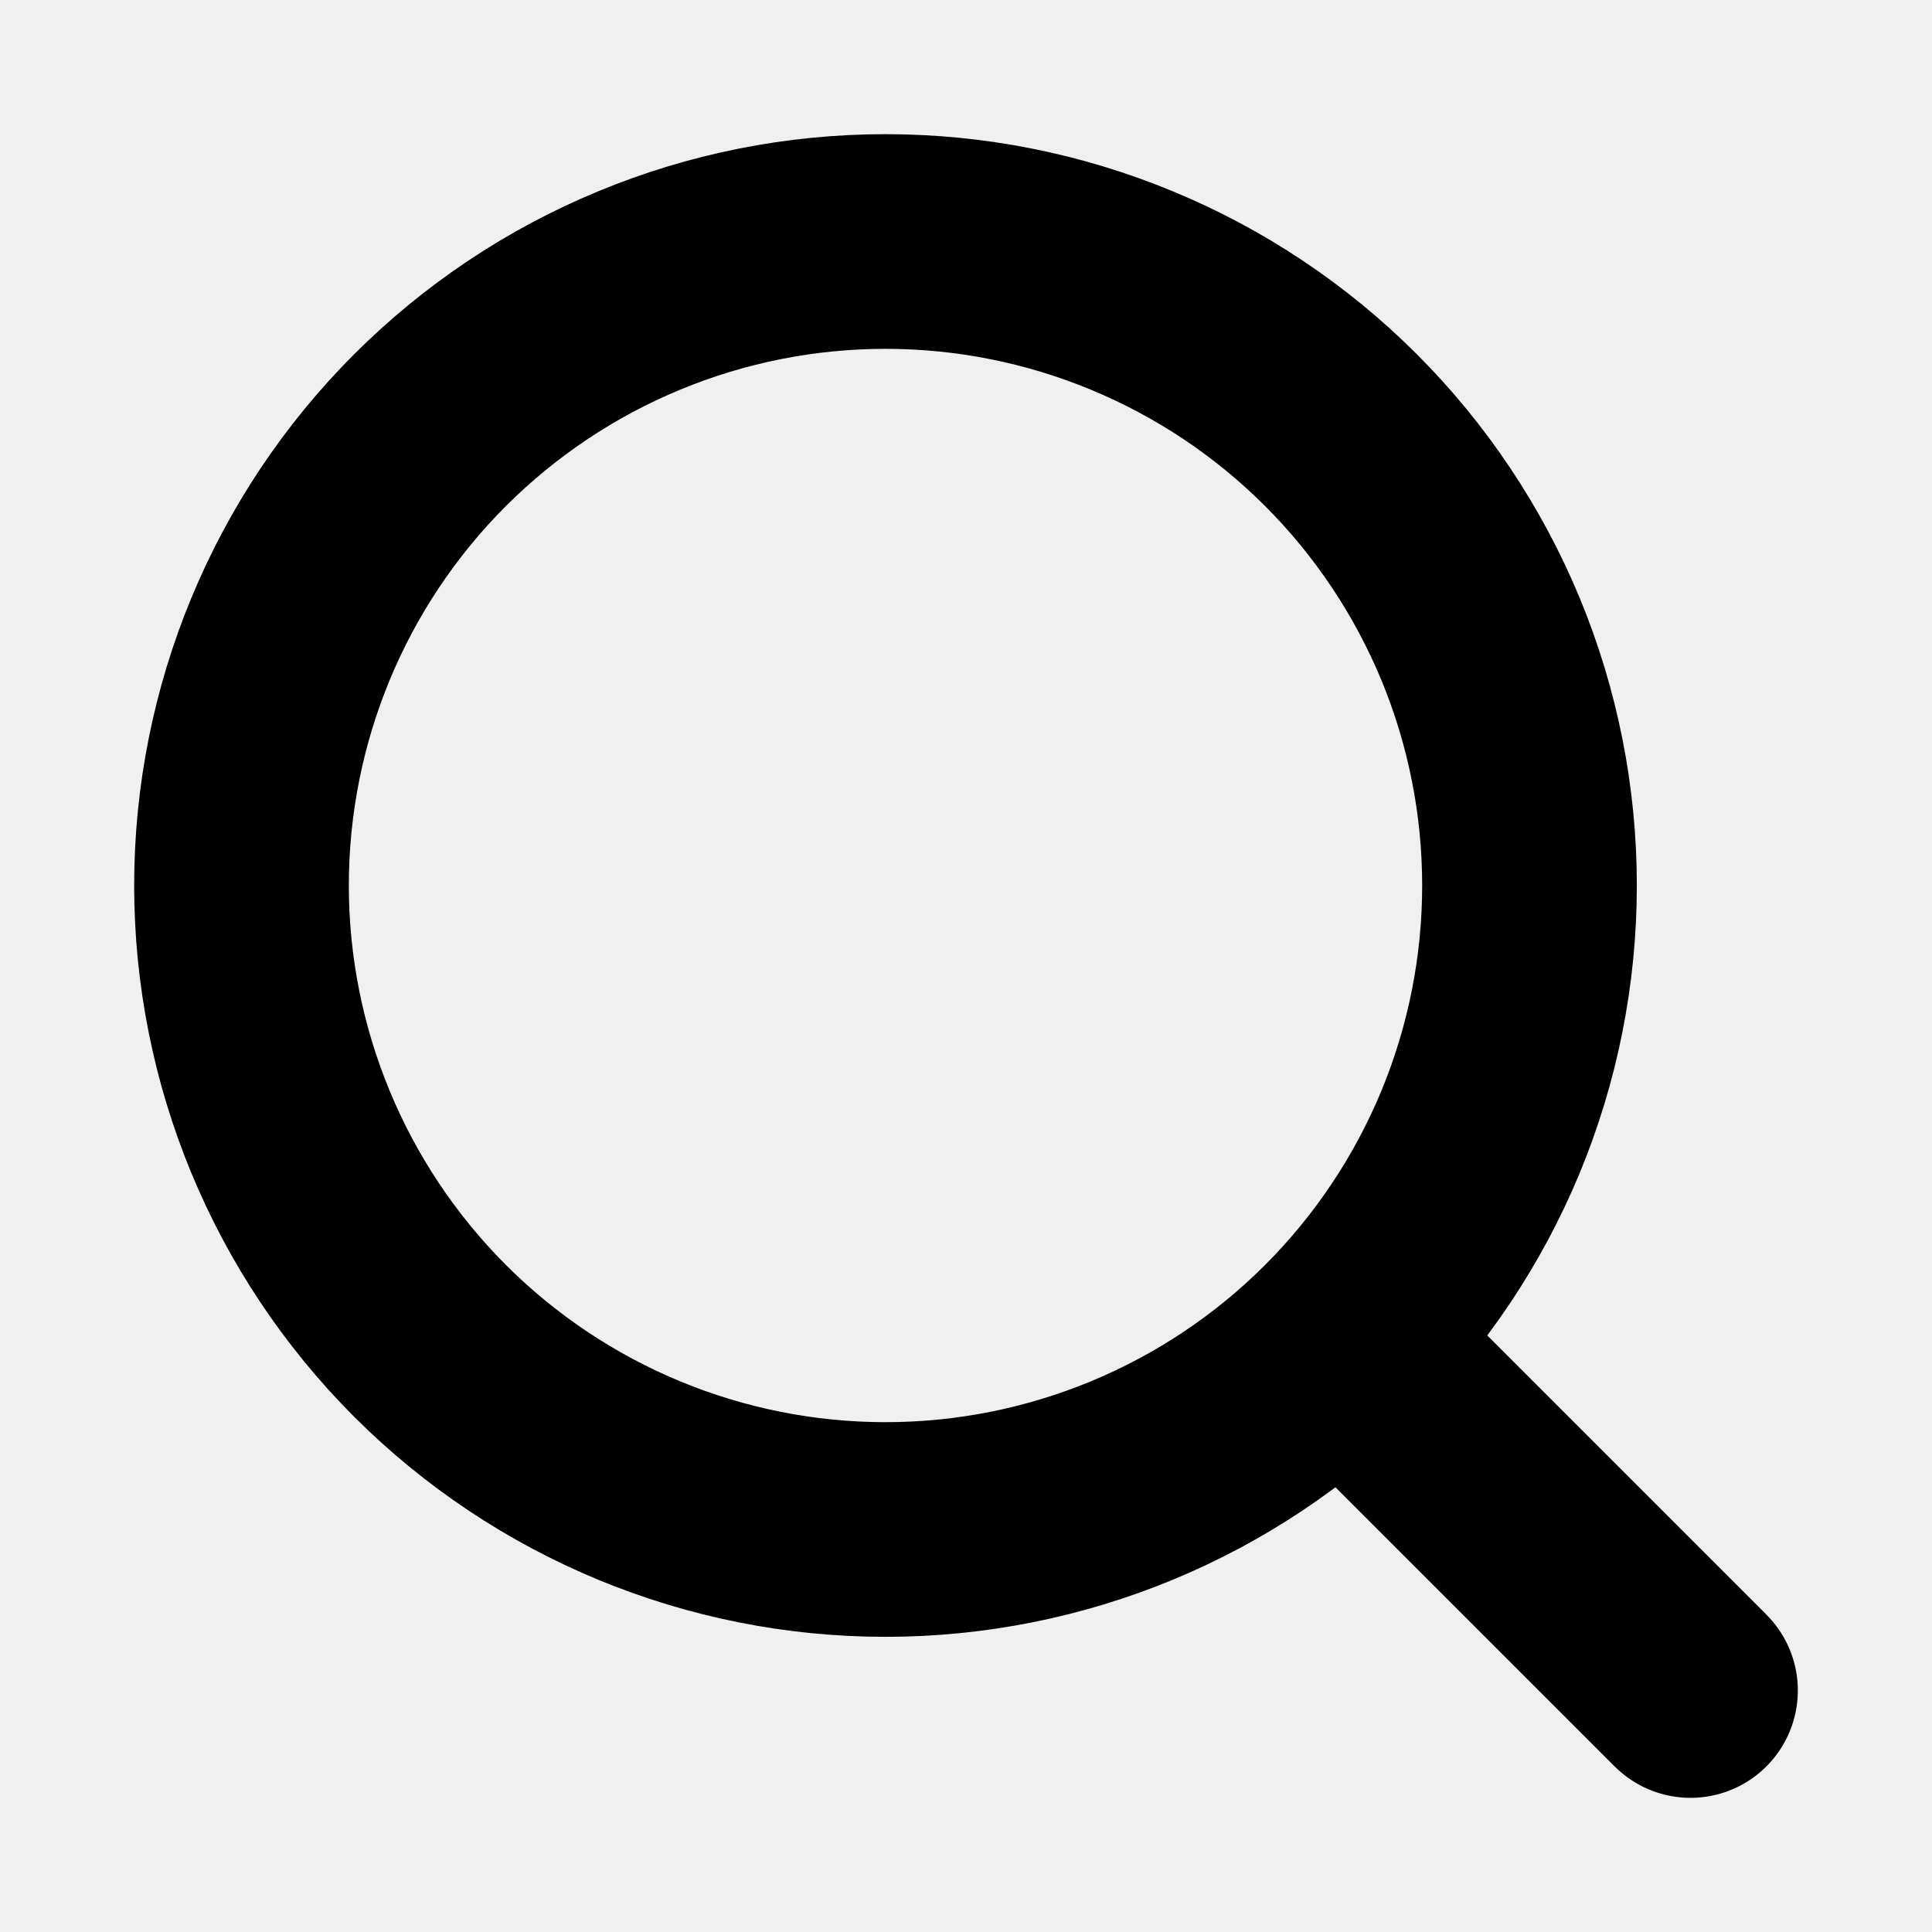
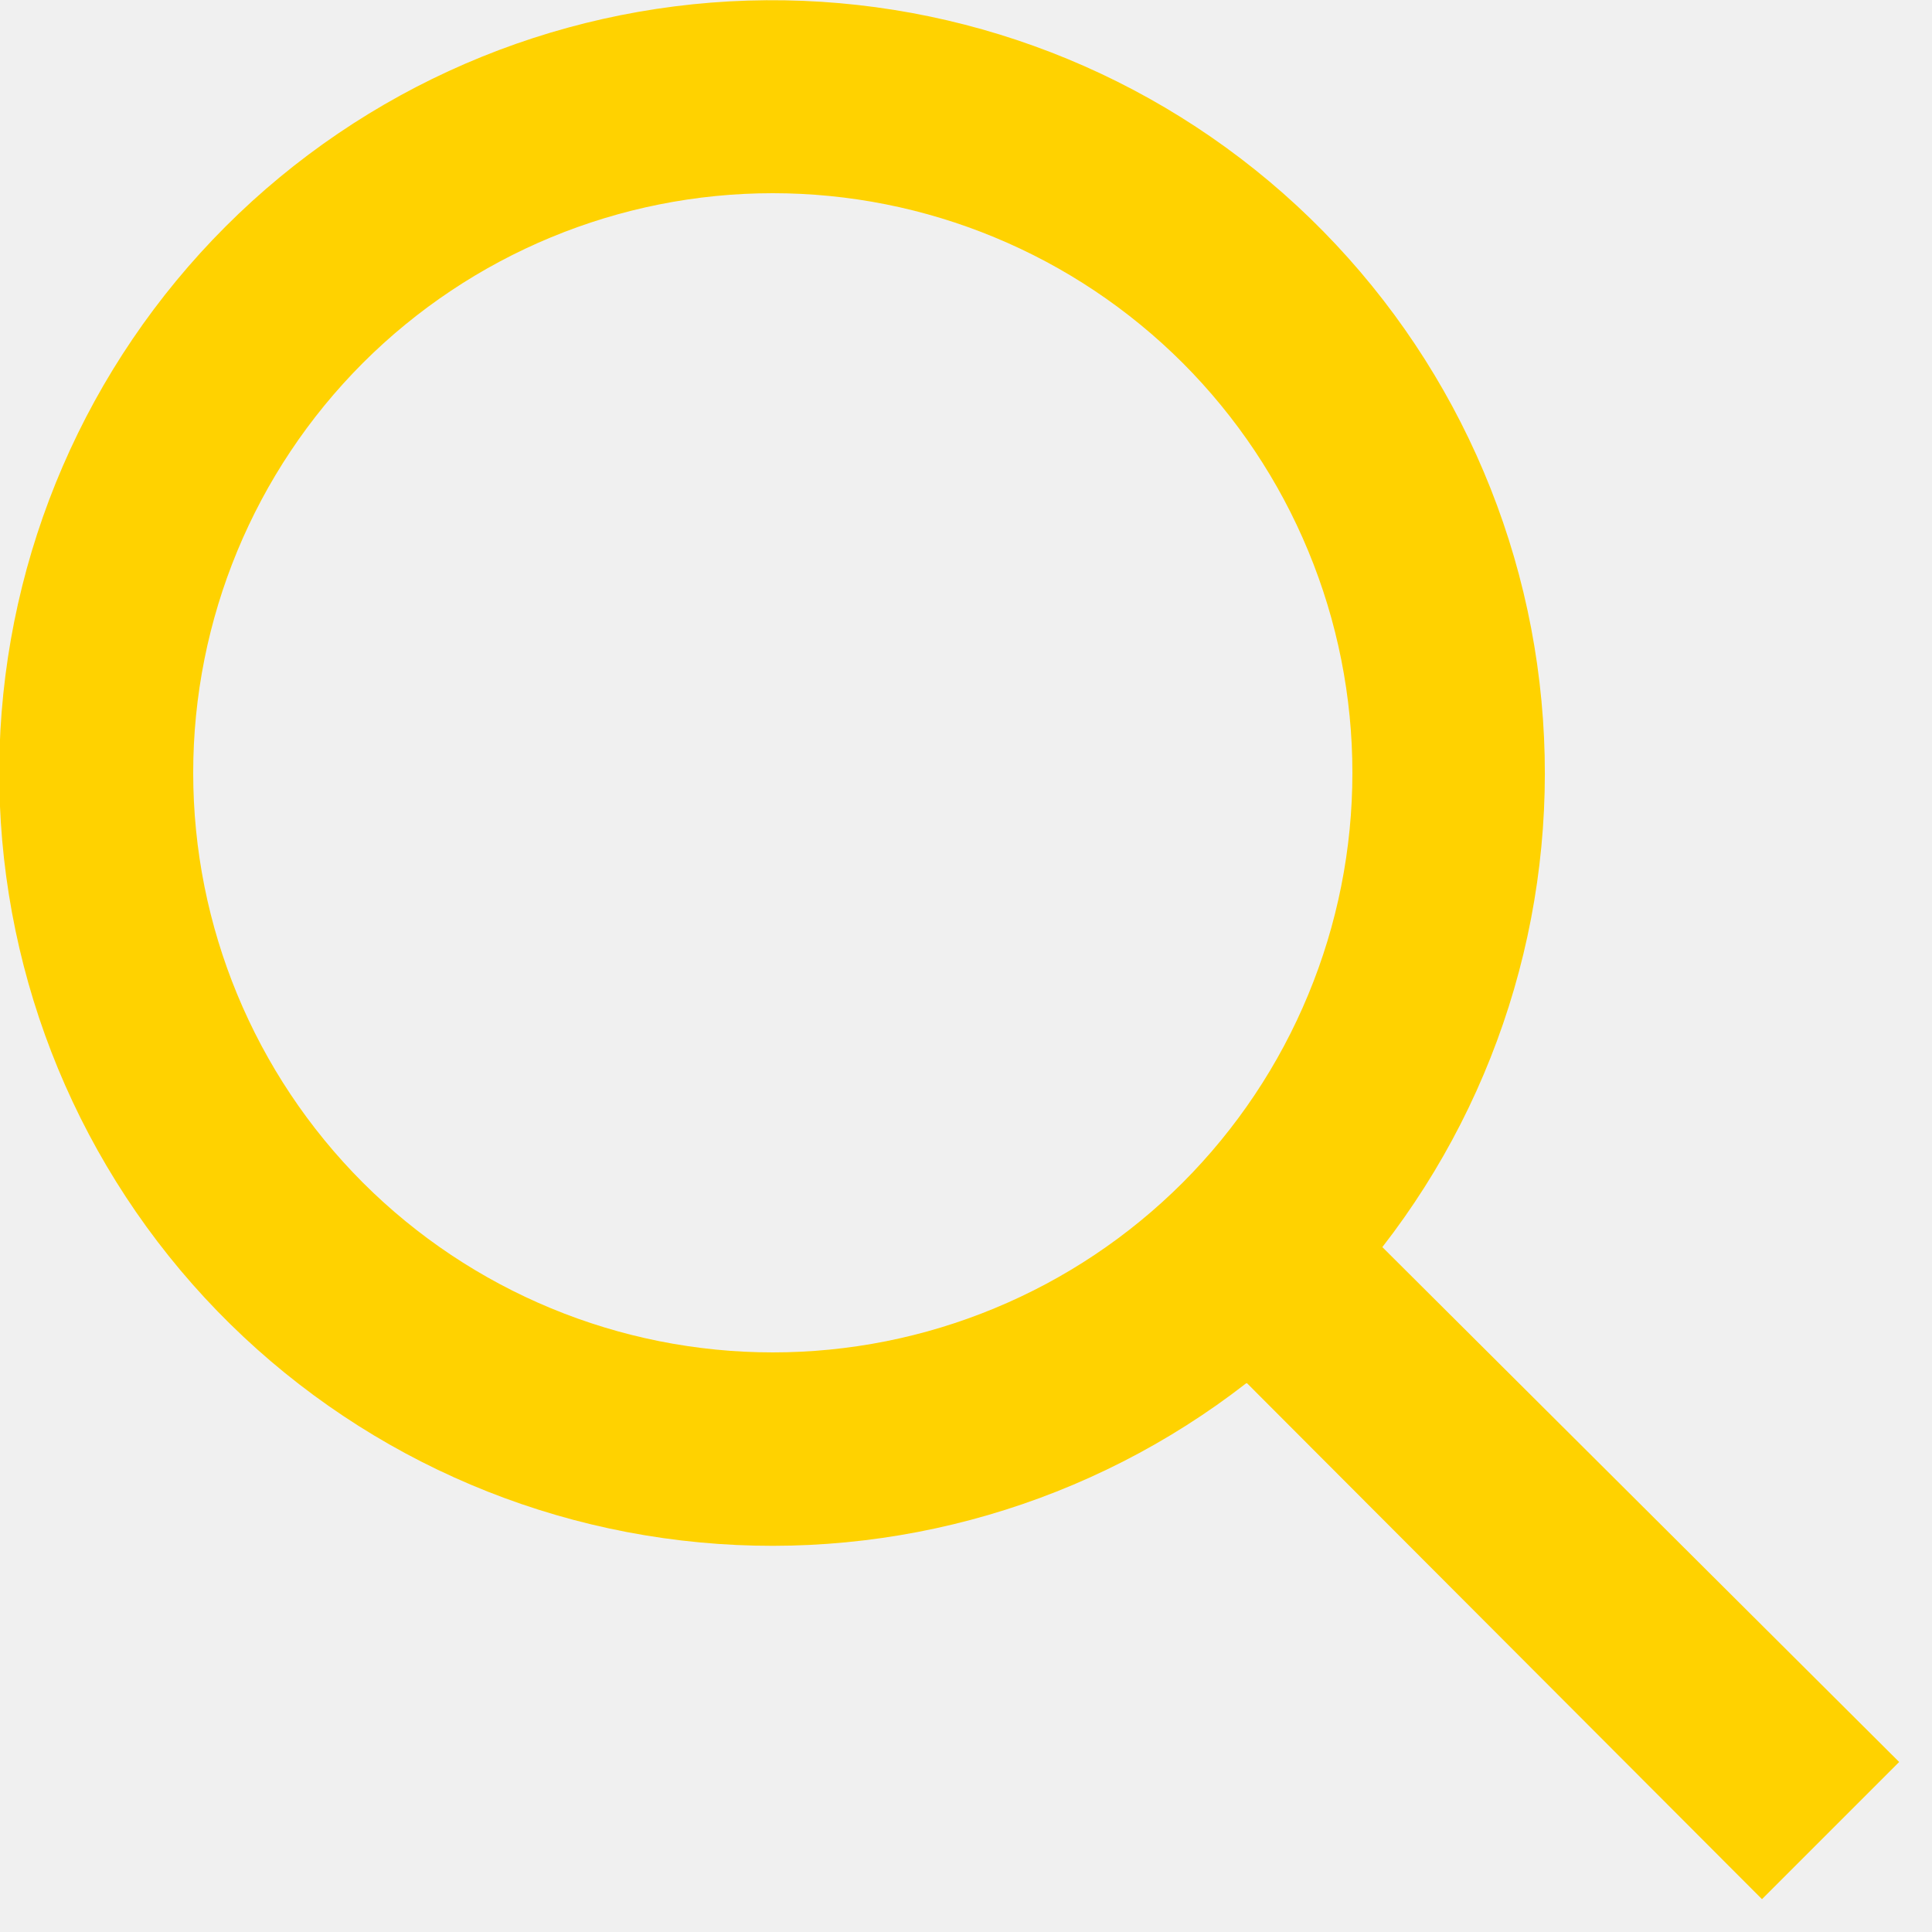
- <svg xmlns="http://www.w3.org/2000/svg" width="18" height="18" viewBox="0 0 18 18" fill="none">
-   <path d="M15.75 15.75L12.493 12.493M12.493 12.493C13.05 11.936 13.492 11.274 13.794 10.546C14.095 9.818 14.25 9.038 14.25 8.25C14.25 7.462 14.095 6.682 13.794 5.954C13.492 5.226 13.05 4.564 12.493 4.007C11.936 3.45 11.274 3.008 10.546 2.707C9.818 2.405 9.038 2.25 8.25 2.25C7.462 2.25 6.682 2.405 5.954 2.707C5.226 3.008 4.565 3.45 4.007 4.007C2.882 5.132 2.25 6.659 2.25 8.25C2.25 9.841 2.882 11.367 4.007 12.493C5.133 13.618 6.659 14.25 8.25 14.25C9.841 14.25 11.368 13.618 12.493 12.493Z" stroke="black" stroke-width="2" stroke-linecap="round" stroke-linejoin="round" />
+ <svg xmlns="http://www.w3.org/2000/svg" width="20" height="20" viewBox="0 0 20 20" fill="none">
+   <g clip-path="url(#clip0_28_38)">
+     <path d="M12.9 14.32C11.293 15.569 9.27 16.158 7.244 15.967C5.217 15.777 3.34 14.821 1.993 13.295C0.647 11.769 -0.067 9.787 -0.004 7.752C0.06 5.718 0.896 3.785 2.335 2.345C3.774 0.906 5.708 0.07 7.742 0.006C9.777 -0.057 11.759 0.657 13.285 2.003C14.811 3.35 15.767 5.227 15.957 7.254C16.148 9.28 15.559 11.303 14.31 12.91L19.66 18.24L18.24 19.66L12.91 14.32H12.9ZM8 14C8.788 14 9.568 13.845 10.296 13.543C11.024 13.242 11.685 12.8 12.243 12.243C12.8 11.685 13.242 11.024 13.543 10.296C13.845 9.568 14 8.788 14 8C14 7.212 13.845 6.432 13.543 5.704C13.242 4.976 12.8 4.315 12.243 3.757C11.685 3.2 11.024 2.758 10.296 2.457C9.568 2.155 8.788 2 8 2C6.409 2 4.883 2.632 3.757 3.757C2.632 4.883 2 6.409 2 8C2 9.591 2.632 11.117 3.757 12.243C4.883 13.368 6.409 14 8 14Z" fill="#FFD200" />
+   </g>
+   <defs>
+     <clipPath id="clip0_28_38">
+       <rect width="20" height="20" fill="white" />
+     </clipPath>
+   </defs>
</svg>
